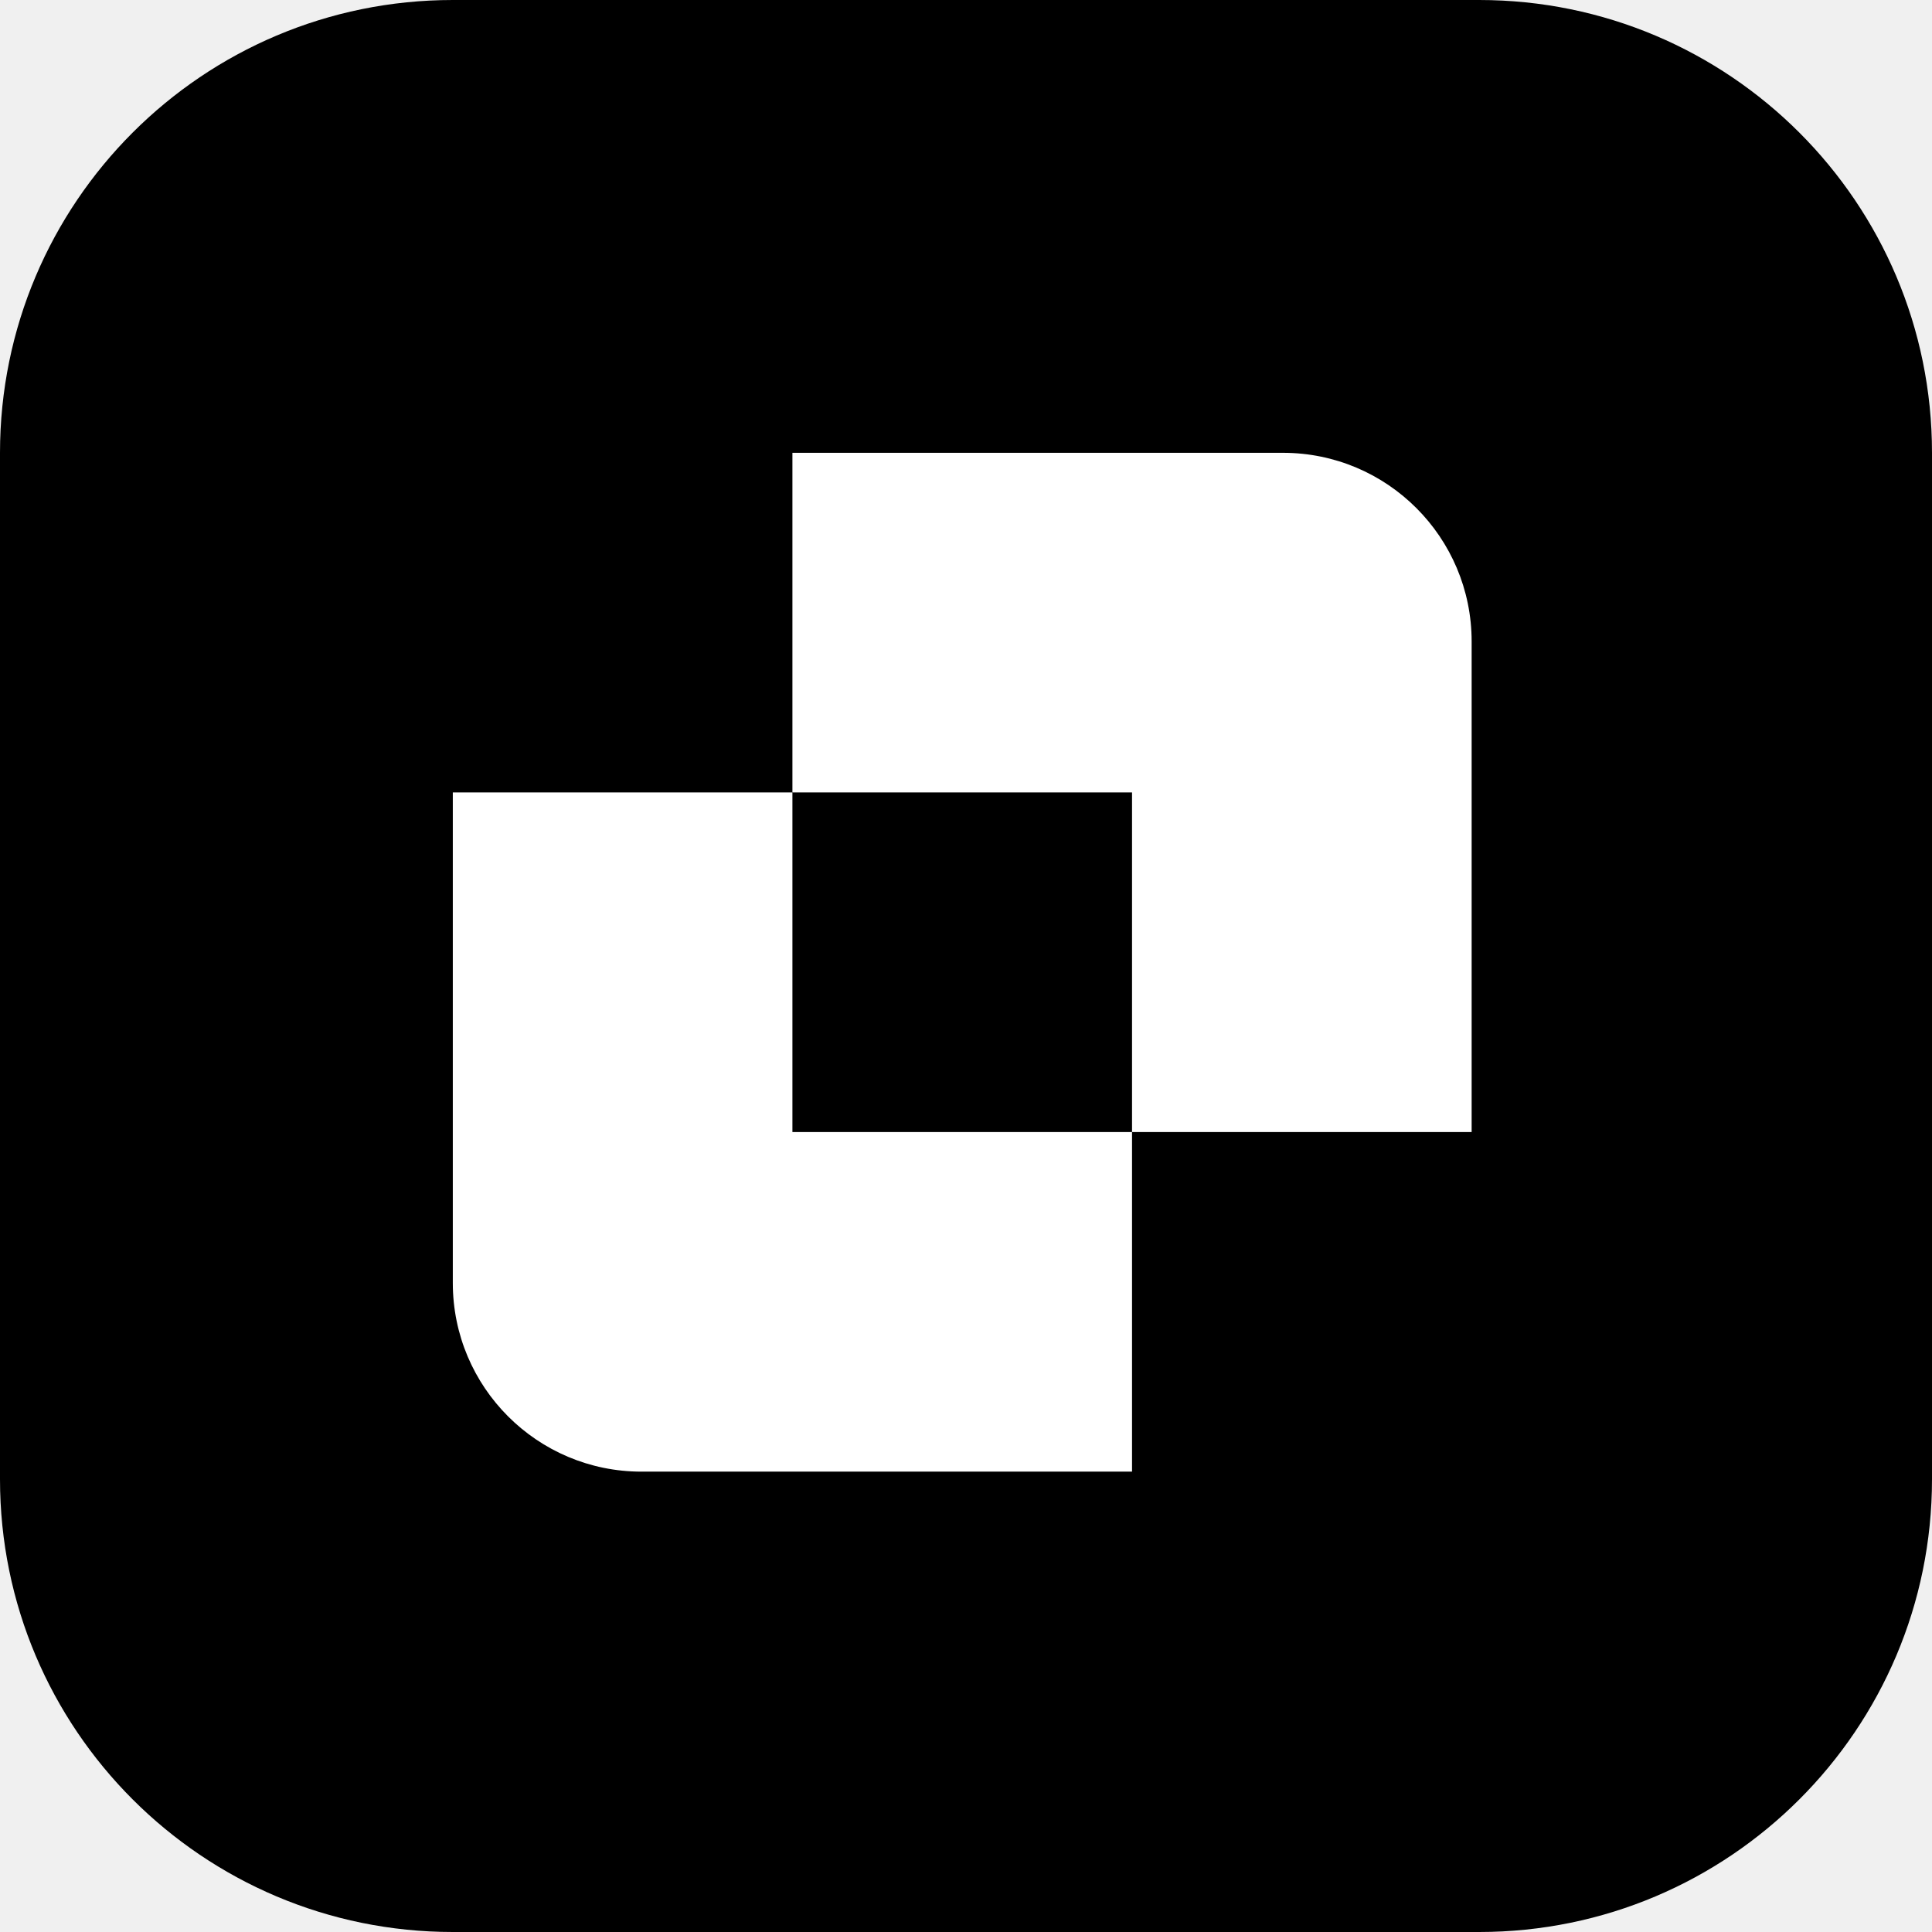
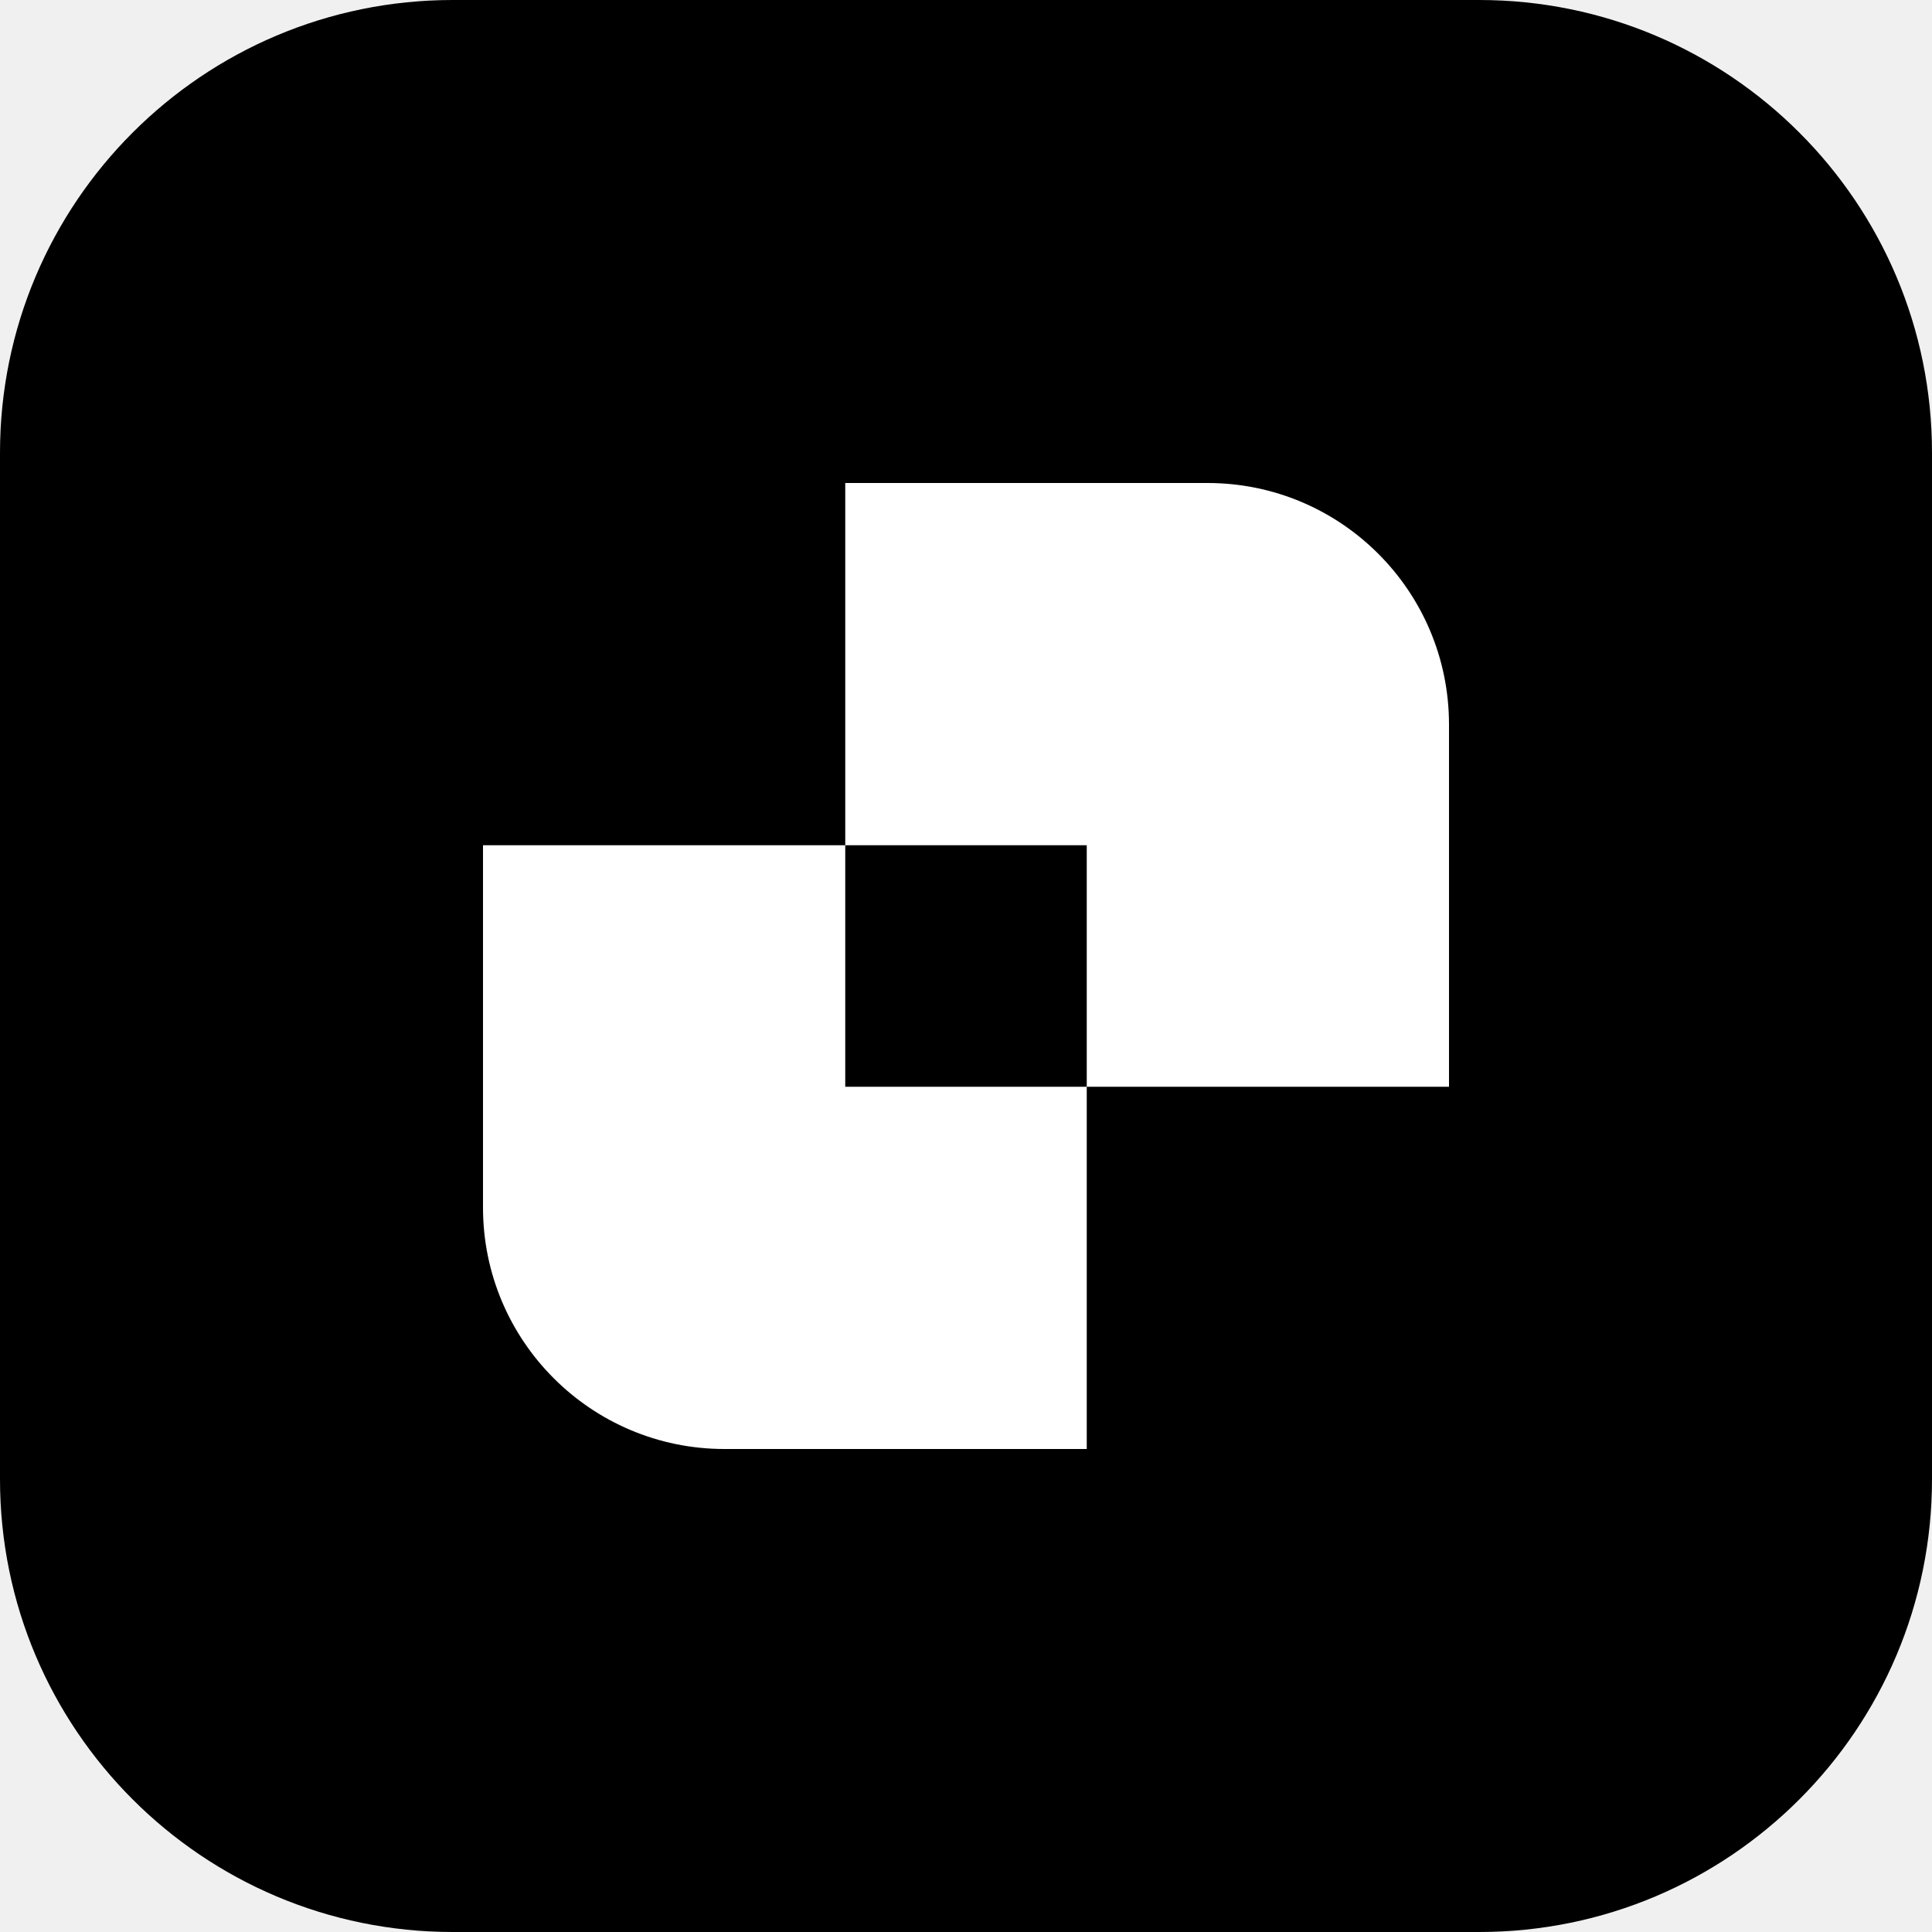
<svg xmlns="http://www.w3.org/2000/svg" viewBox="0 0 512 512" width="512" height="512">
  <rect width="512" height="512" rx="120" fill="#000000" />
-   <path d="M 210 120 L 340 120 A 50 50 0 0 1 390 170 L 390 300 L 300 300 L 300 210 L 210 210 Z" fill="#FFFFFF" />
-   <path d="M 120 210 L 210 210 L 210 300 L 300 300 L 300 390 L 170 390 A 50 50 0 0 1 120 340 Z" fill="#FFFFFF" />
+   <path d="M 224 128 L 320 128 A 64 64 0 0 1 384 192 L 384 288 L 288 288 L 288 224 L 224 224 Z" fill="#FFFFFF" />
+   <path d="M 128 224 L 224 224 L 224 288 L 288 288 L 288 384 L 192 384 A 64 64 0 0 1 128 320 Z" fill="#FFFFFF" />
</svg>
